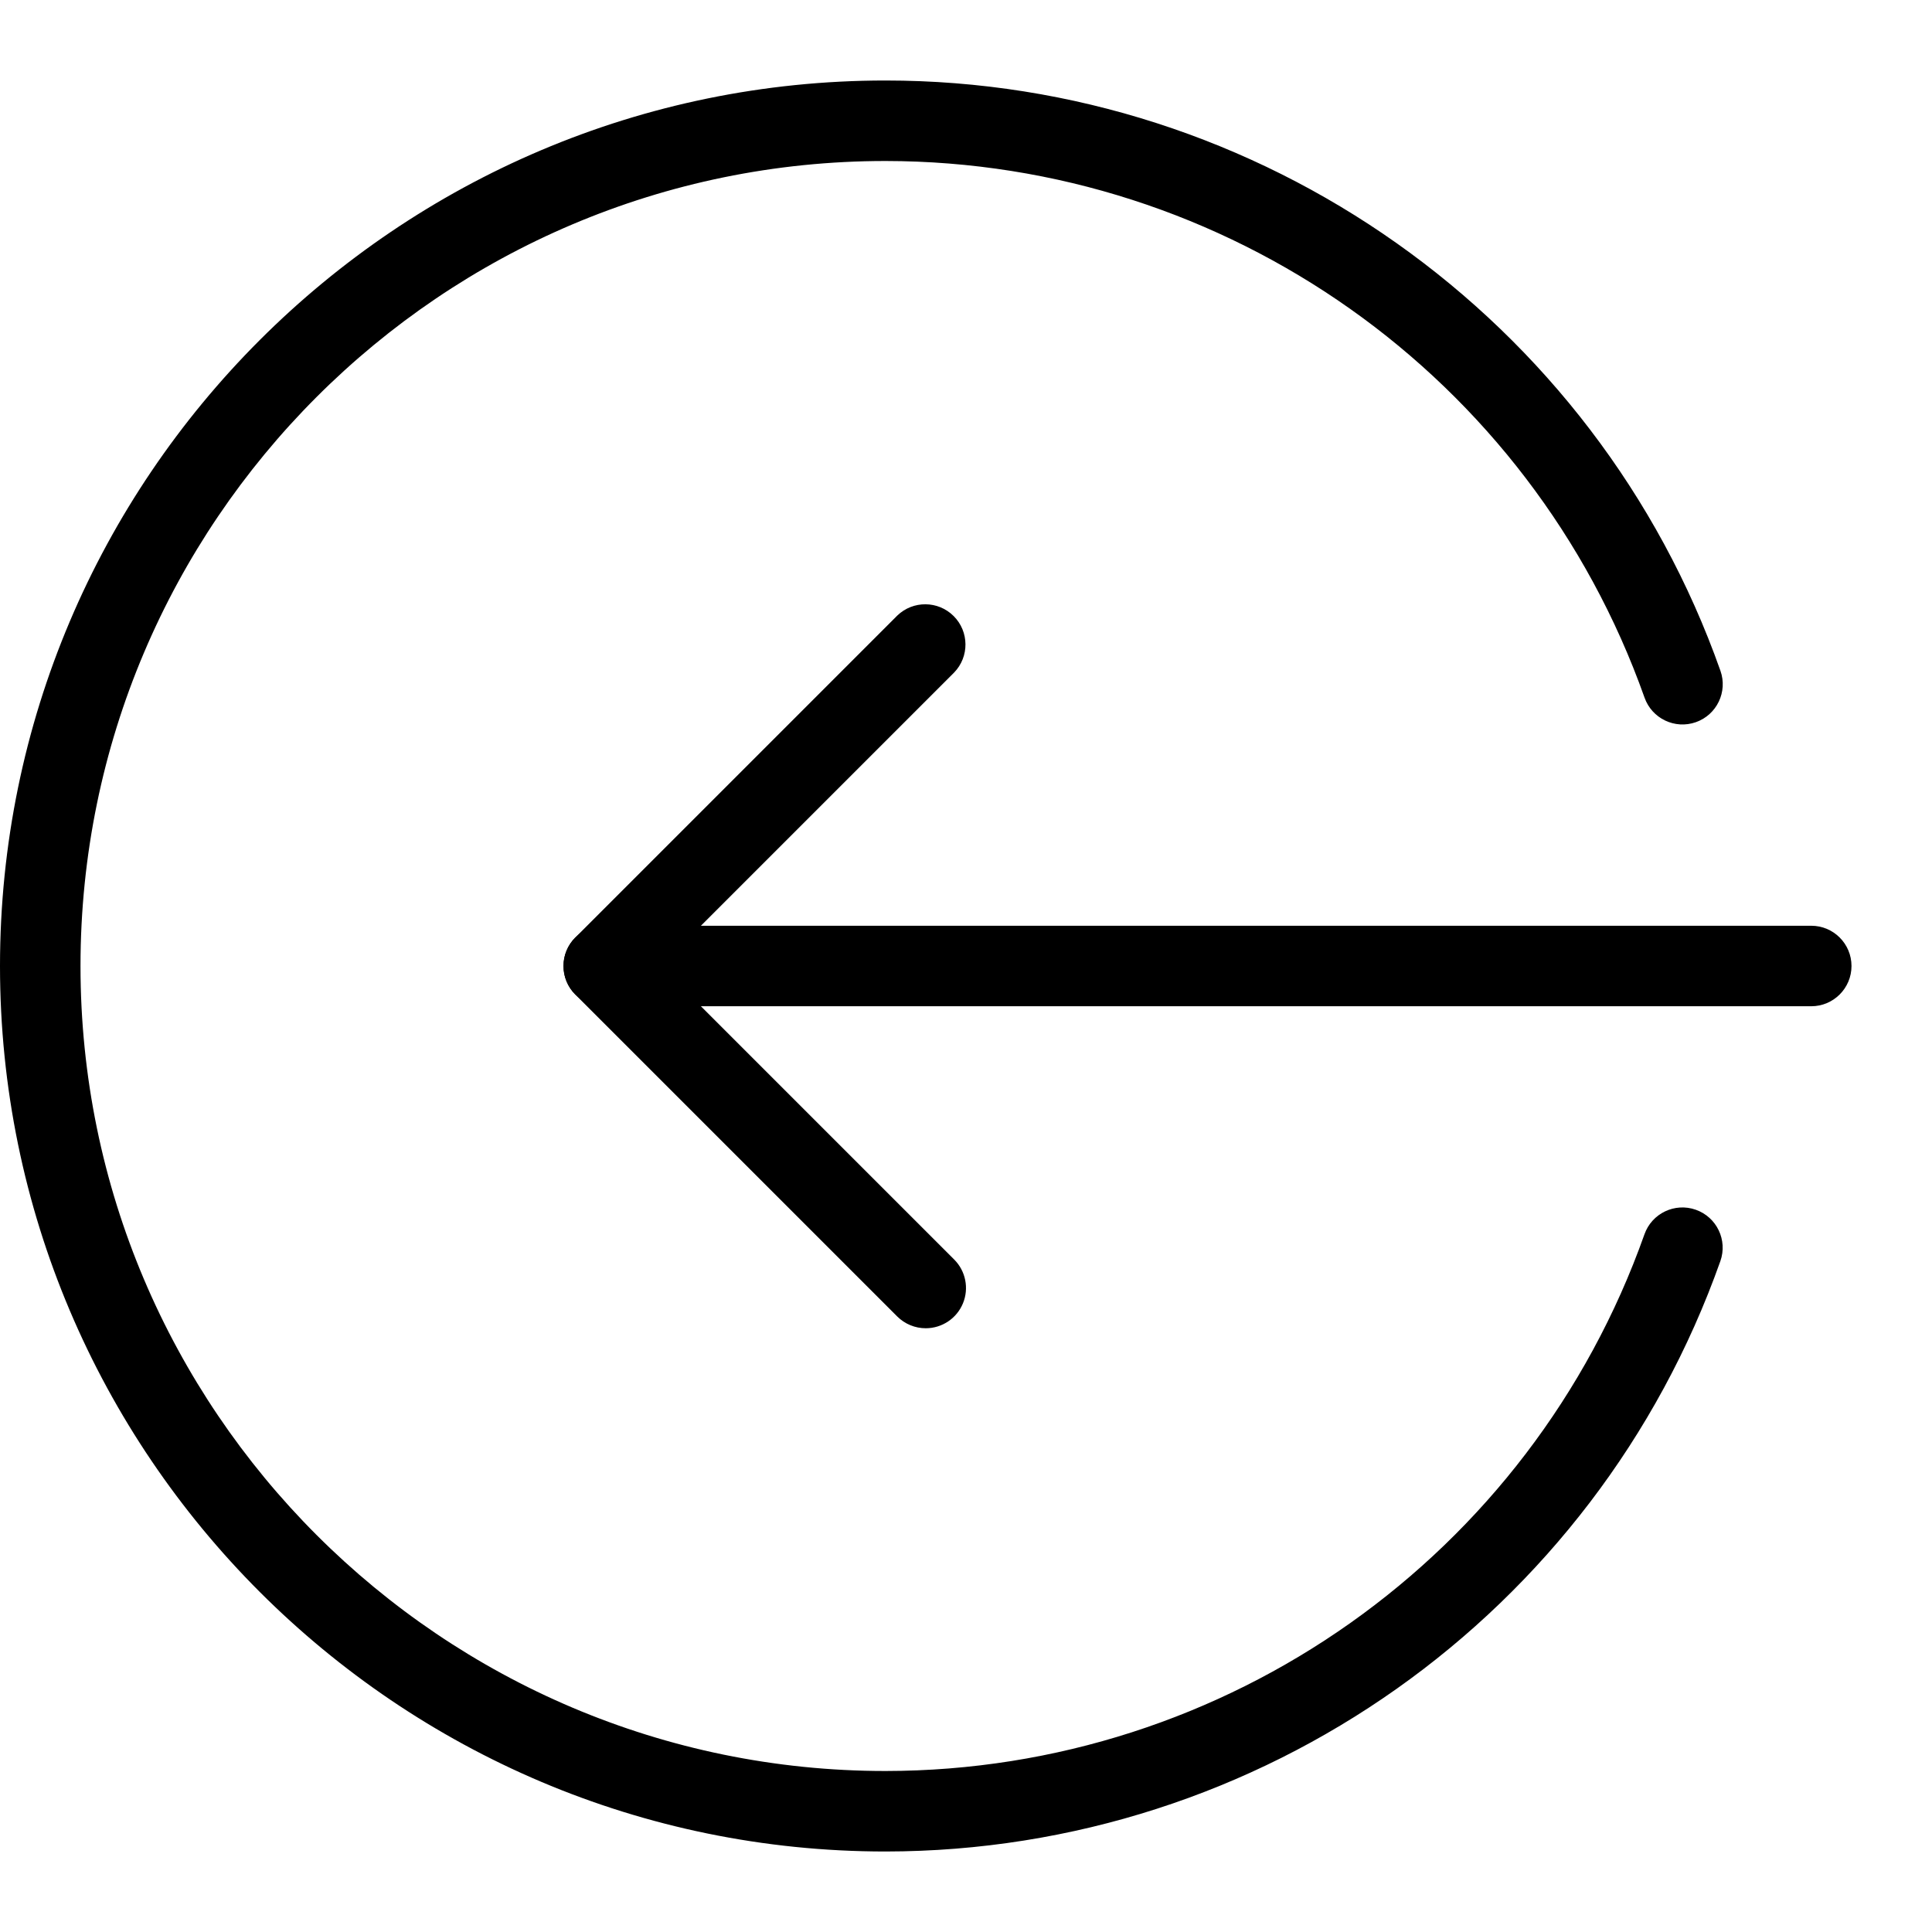
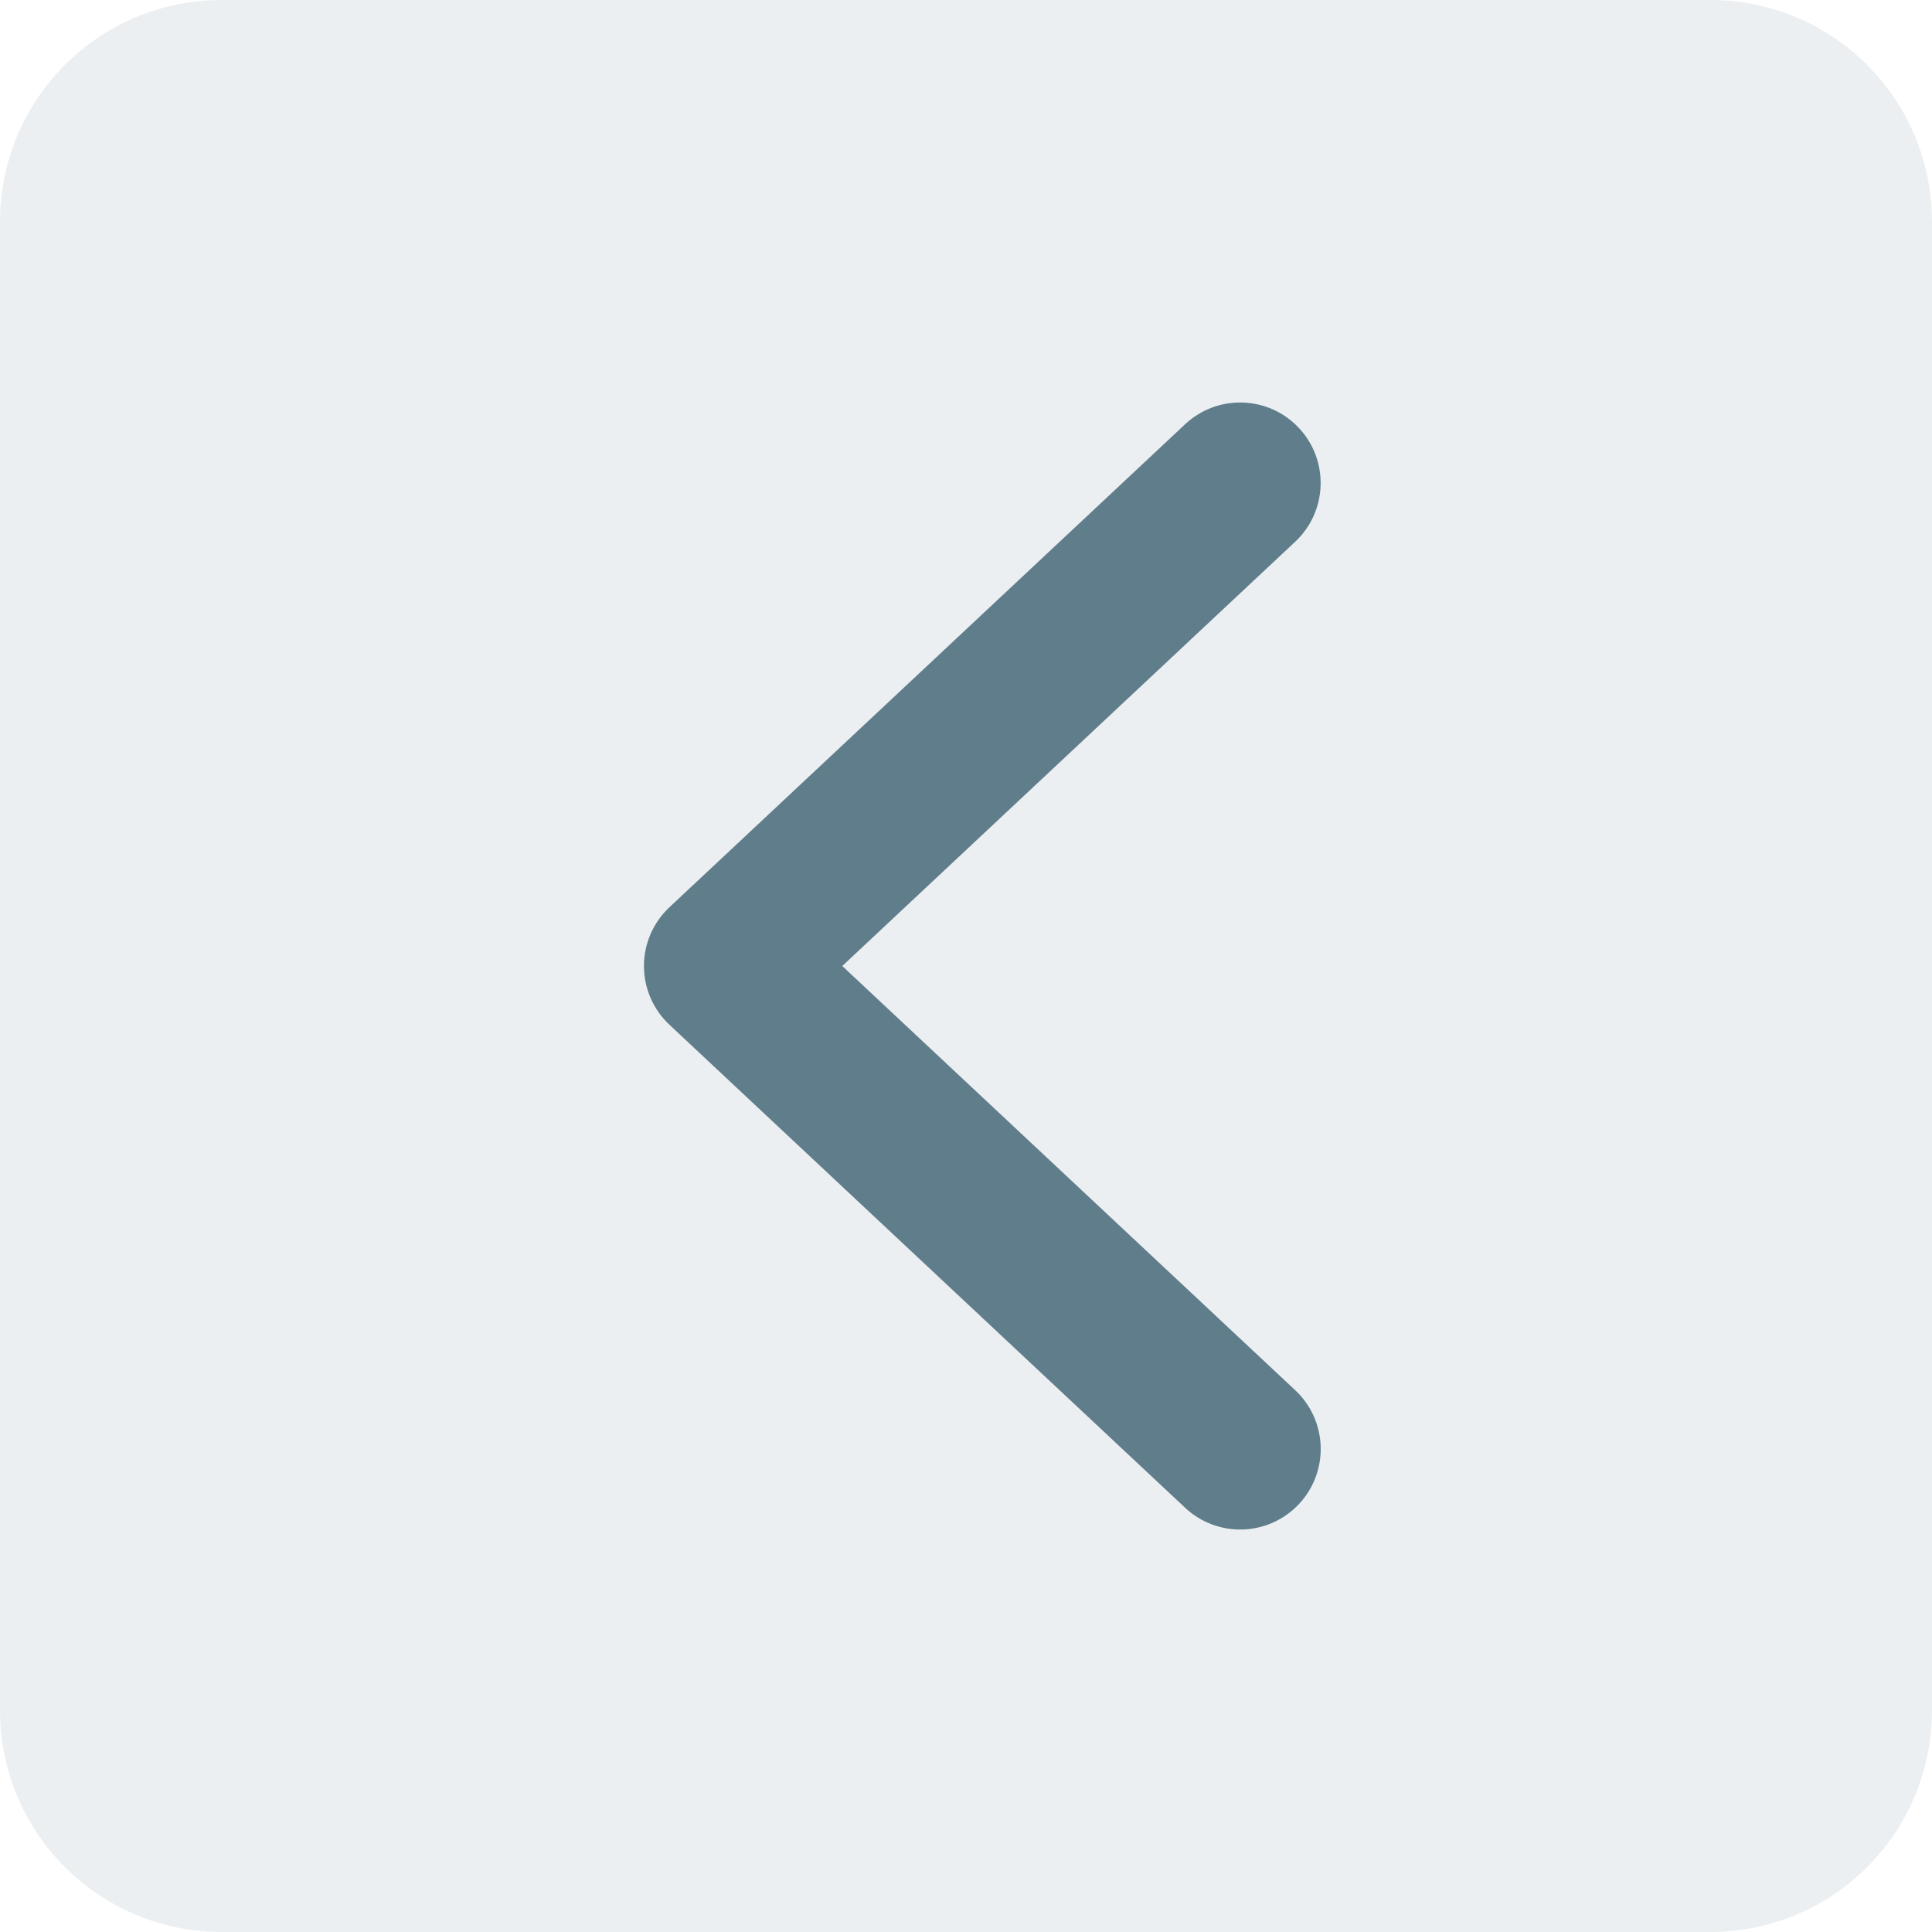
- <svg xmlns="http://www.w3.org/2000/svg" xml:space="preserve" width="128" height="128" viewBox="0 0 24 24">
-   <path d="M22.5 12.5h-15a.5.5 0 0 1 0-1h15a.5.5 0 0 1 0 1z" />
-   <path d="M11.5 16.5a.502.502 0 0 1-.354-.146l-4-4a.5.5 0 0 1 0-.707l4-4a.5.5 0 0 1 .707.707L8.207 12l3.646 3.646a.5.5 0 0 1-.353.854z" />
-   <path d="M11 23C4.935 23 0 18.065 0 12S4.935 1 11 1c4.655 0 8.823 2.947 10.372 7.333a.5.5 0 0 1-.943.333A10.013 10.013 0 0 0 11 2C5.486 2 1 6.486 1 12s4.486 10 10 10a10.01 10.01 0 0 0 9.428-6.667.5.5 0 0 1 .943.333A11.012 11.012 0 0 1 11 23z" />
+ <svg xmlns="http://www.w3.org/2000/svg" width="128" height="128" viewBox="0 0 24 24">
+   <path fill="#eceff1" d="M21.25 0H2.75A2.752 2.752 0 0 0 0 2.75v18.5A2.752 2.752 0 0 0 2.75 24h18.5A2.752 2.752 0 0 0 24 21.25V2.75A2.752 2.752 0 0 0 21.25 0z" />
+   <path fill="#607d8b" d="M16.09 17.27a1 1 0 1 1-1.368 1.46l-6.406-6a1 1 0 0 1 0-1.46l6.406-6a1 1 0 0 1 1.367 1.46L10.463 12z" />
</svg>
